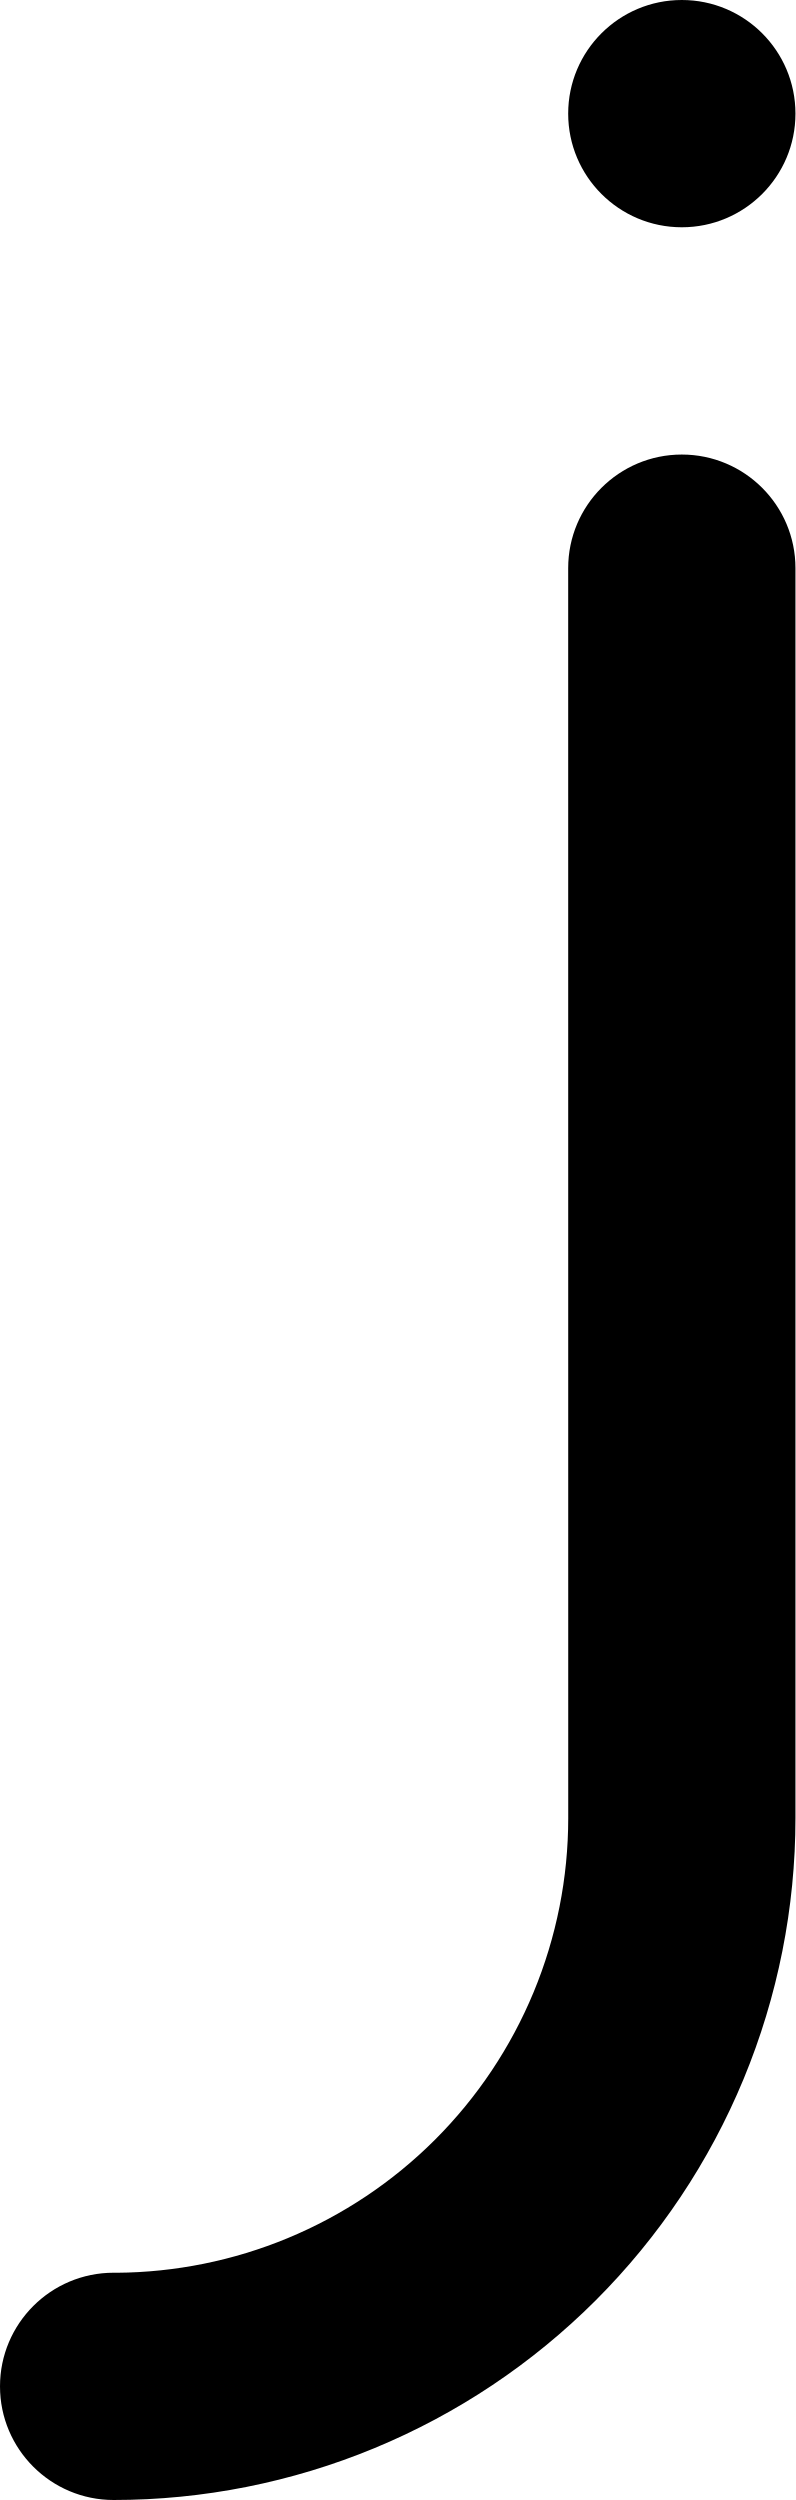
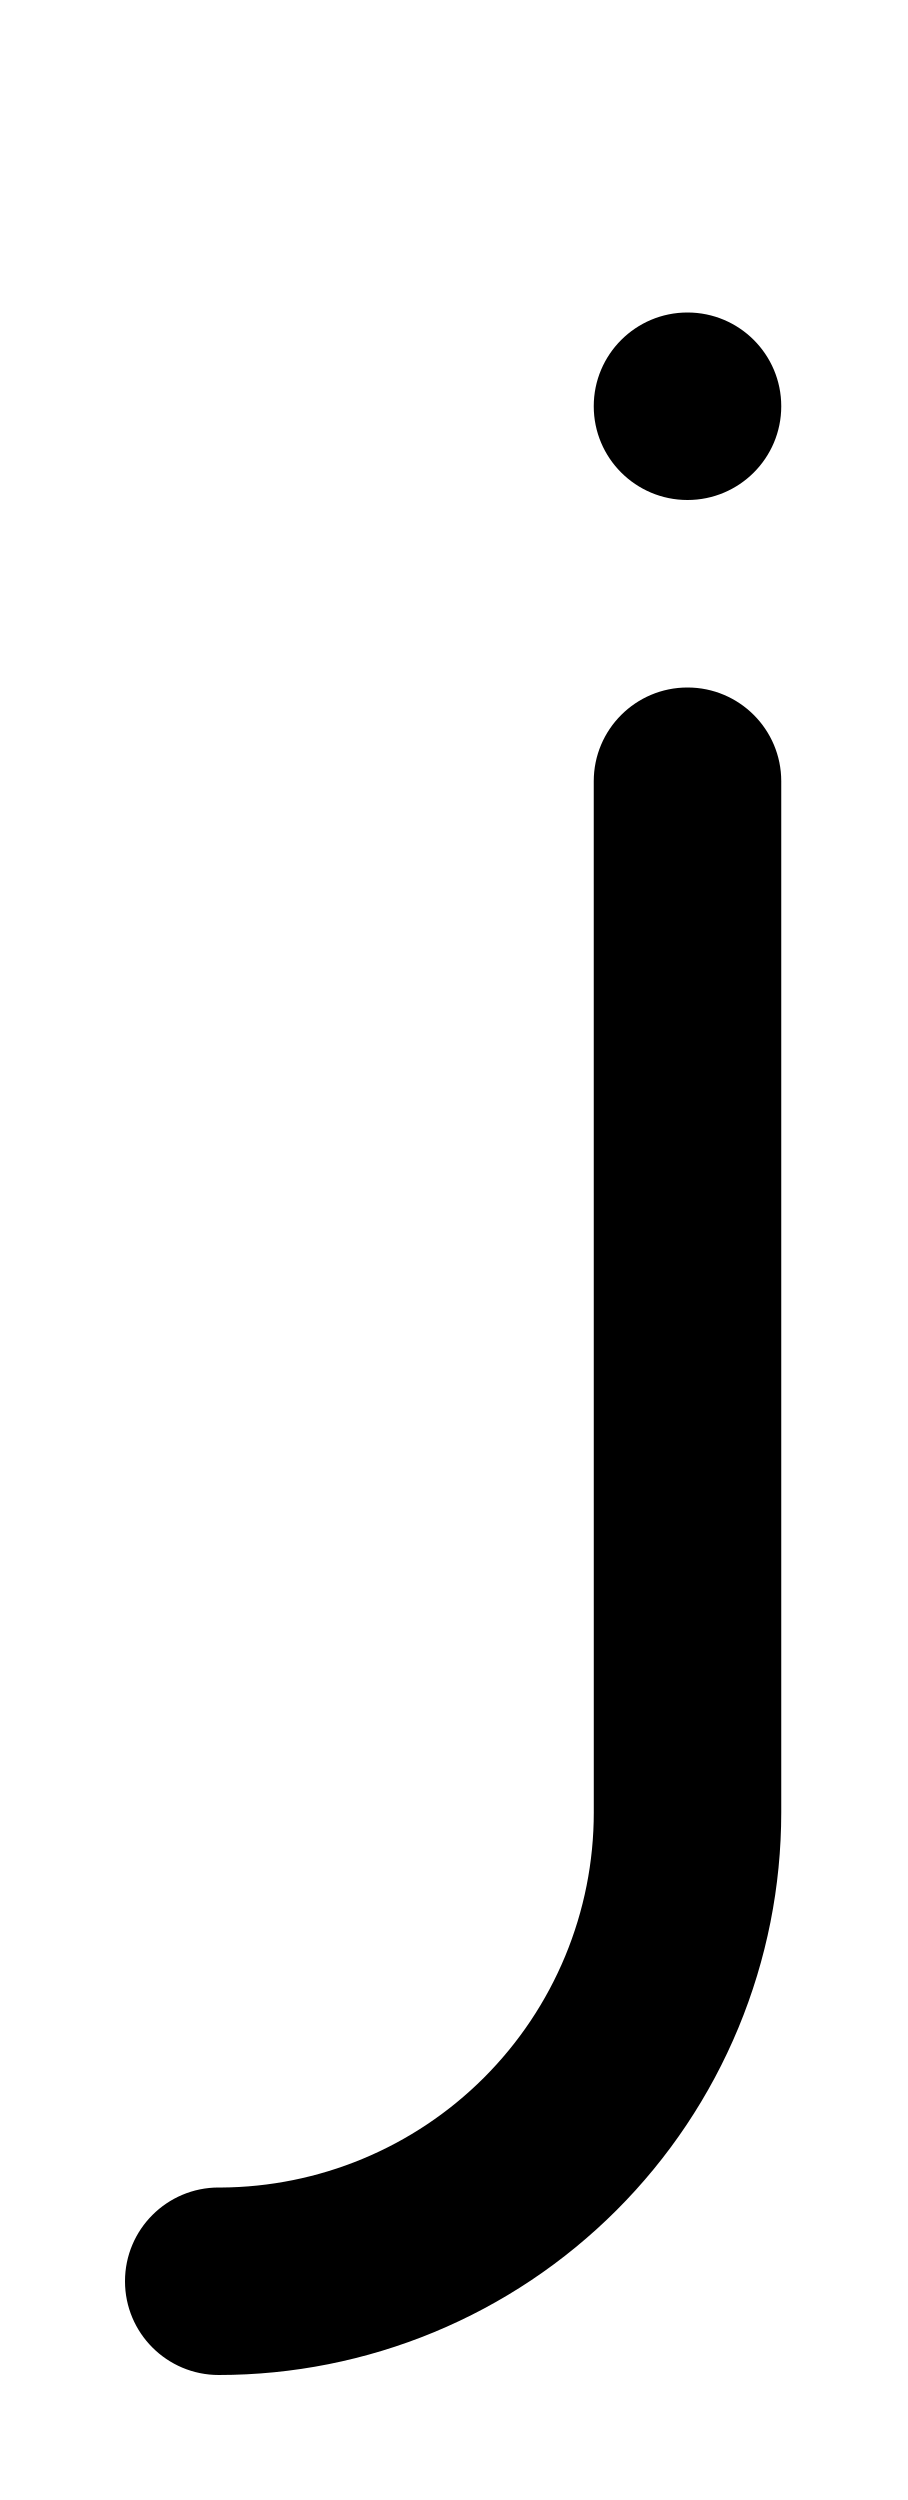
- <svg xmlns="http://www.w3.org/2000/svg" width="105" height="330" viewBox="0 0 105 330" fill="none">
-   <path d="M90 30C98.284 30 105 23.284 105 15C105 6.716 98.284 0 90 0C81.716 0 75 6.716 75 15C75 23.284 81.716 30 90 30Z" fill="black" />
-   <path d="M75 75C75 66.716 81.716 60 90 60C98.284 60 105 66.716 105 75L105 240C105 251.819 102.672 263.522 98.149 274.442C93.626 285.361 86.997 295.282 78.64 303.64C70.282 311.997 60.361 318.626 49.441 323.149C38.522 327.672 26.819 330 15 330C6.716 330 0 323.284 0 315C0 306.716 6.716 300 15 300C15.131 300 15.261 300.002 15.392 300.005C23.138 299.954 30.804 298.404 37.963 295.439C45.244 292.423 51.859 288.003 57.431 282.431C63.003 276.859 67.423 270.244 70.439 262.963C73.454 255.683 75.006 247.88 75.006 240L75 75Z" fill="black" />
+ <svg xmlns="http://www.w3.org/2000/svg" width="363" height="1000" viewBox="0 0 363 1000" fill="none">
+   <path d="M275 200C295.711 200 312.5 183.211 312.5 162.5C312.5 141.79 295.711 125 275 125C254.29 125 237.5 141.79 237.5 162.5C237.5 183.211 254.29 200 275 200Z" fill="black" />
+   <path d="M237.5 312.5C237.5 291.789 254.29 275 275 275C295.711 275 312.5 291.789 312.5 312.5L312.499 725C312.499 754.548 306.68 783.806 295.373 811.104C284.066 838.402 267.492 863.206 246.599 884.099C225.706 904.992 200.902 921.566 173.604 932.873C146.306 944.18 117.047 950 87.5 950C66.789 950 50 933.211 50 912.5C50 891.79 66.789 875 87.5 875C87.827 875 88.153 875.004 88.479 875.013C107.846 874.886 127.009 871.011 144.908 863.597C163.109 856.058 179.647 845.008 193.577 831.077C207.507 817.147 218.558 800.609 226.097 782.409C233.635 764.208 237.516 744.701 237.516 725L237.5 312.5Z" fill="black" />
</svg>
